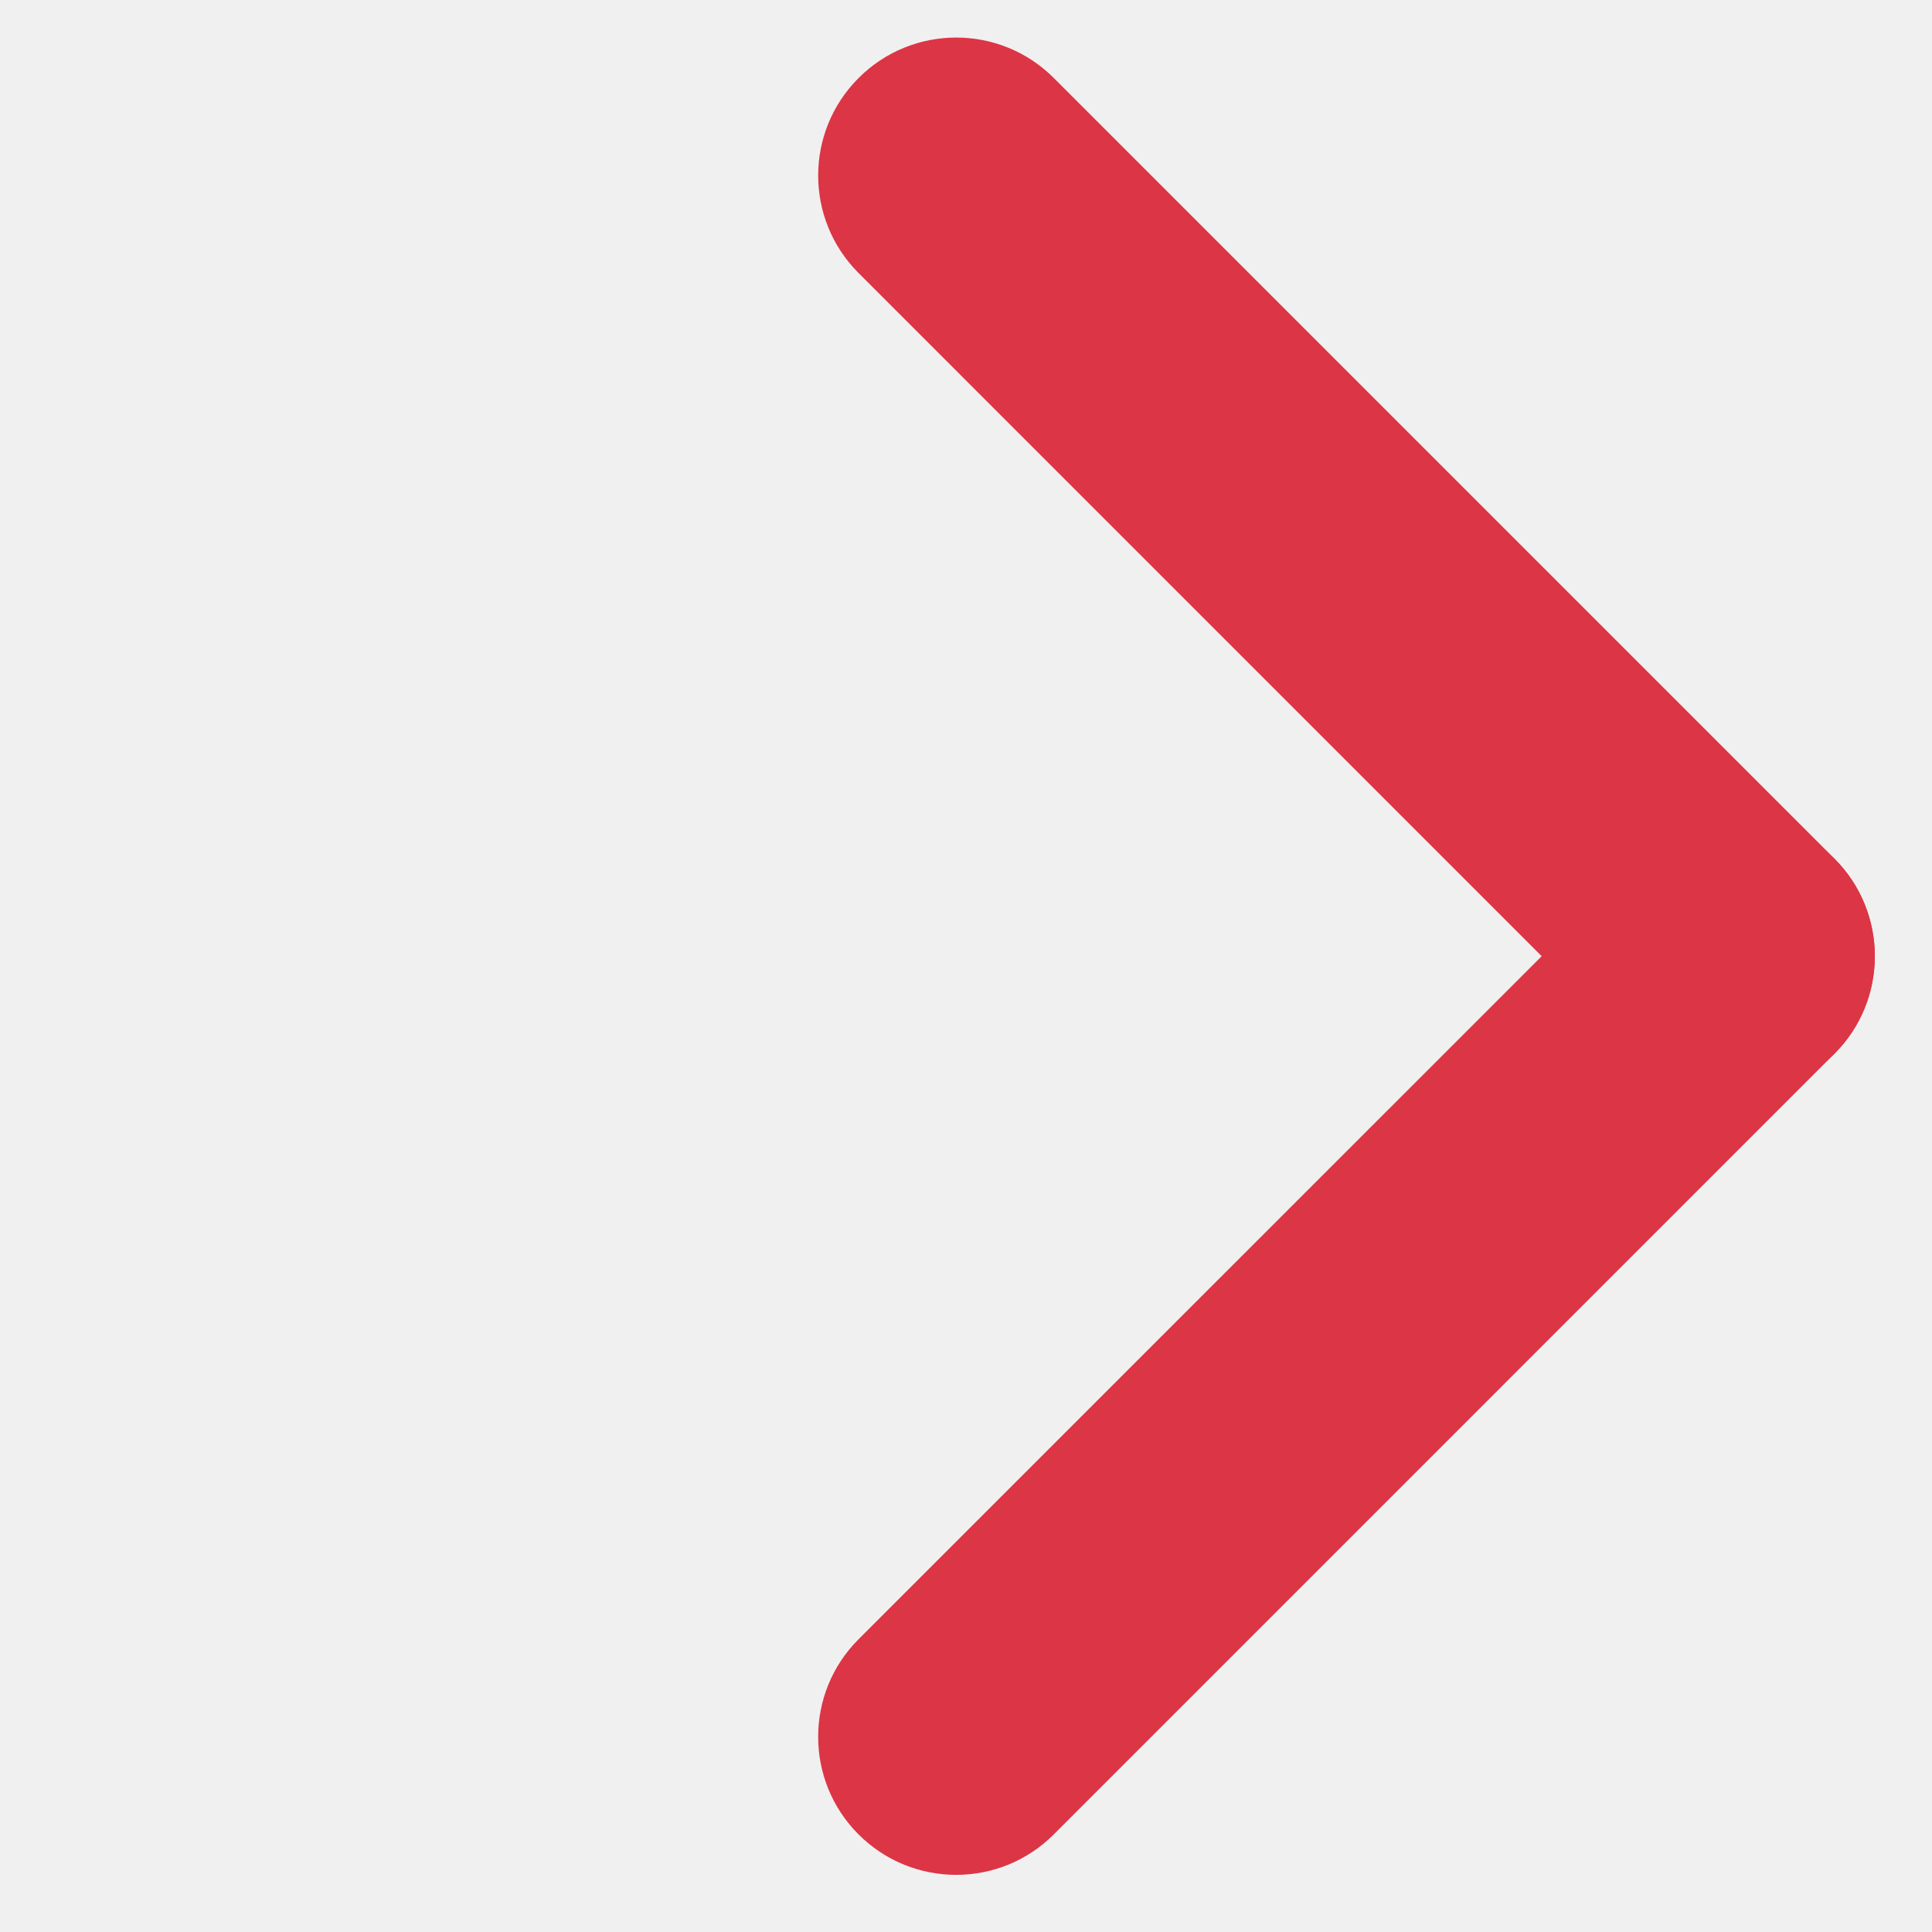
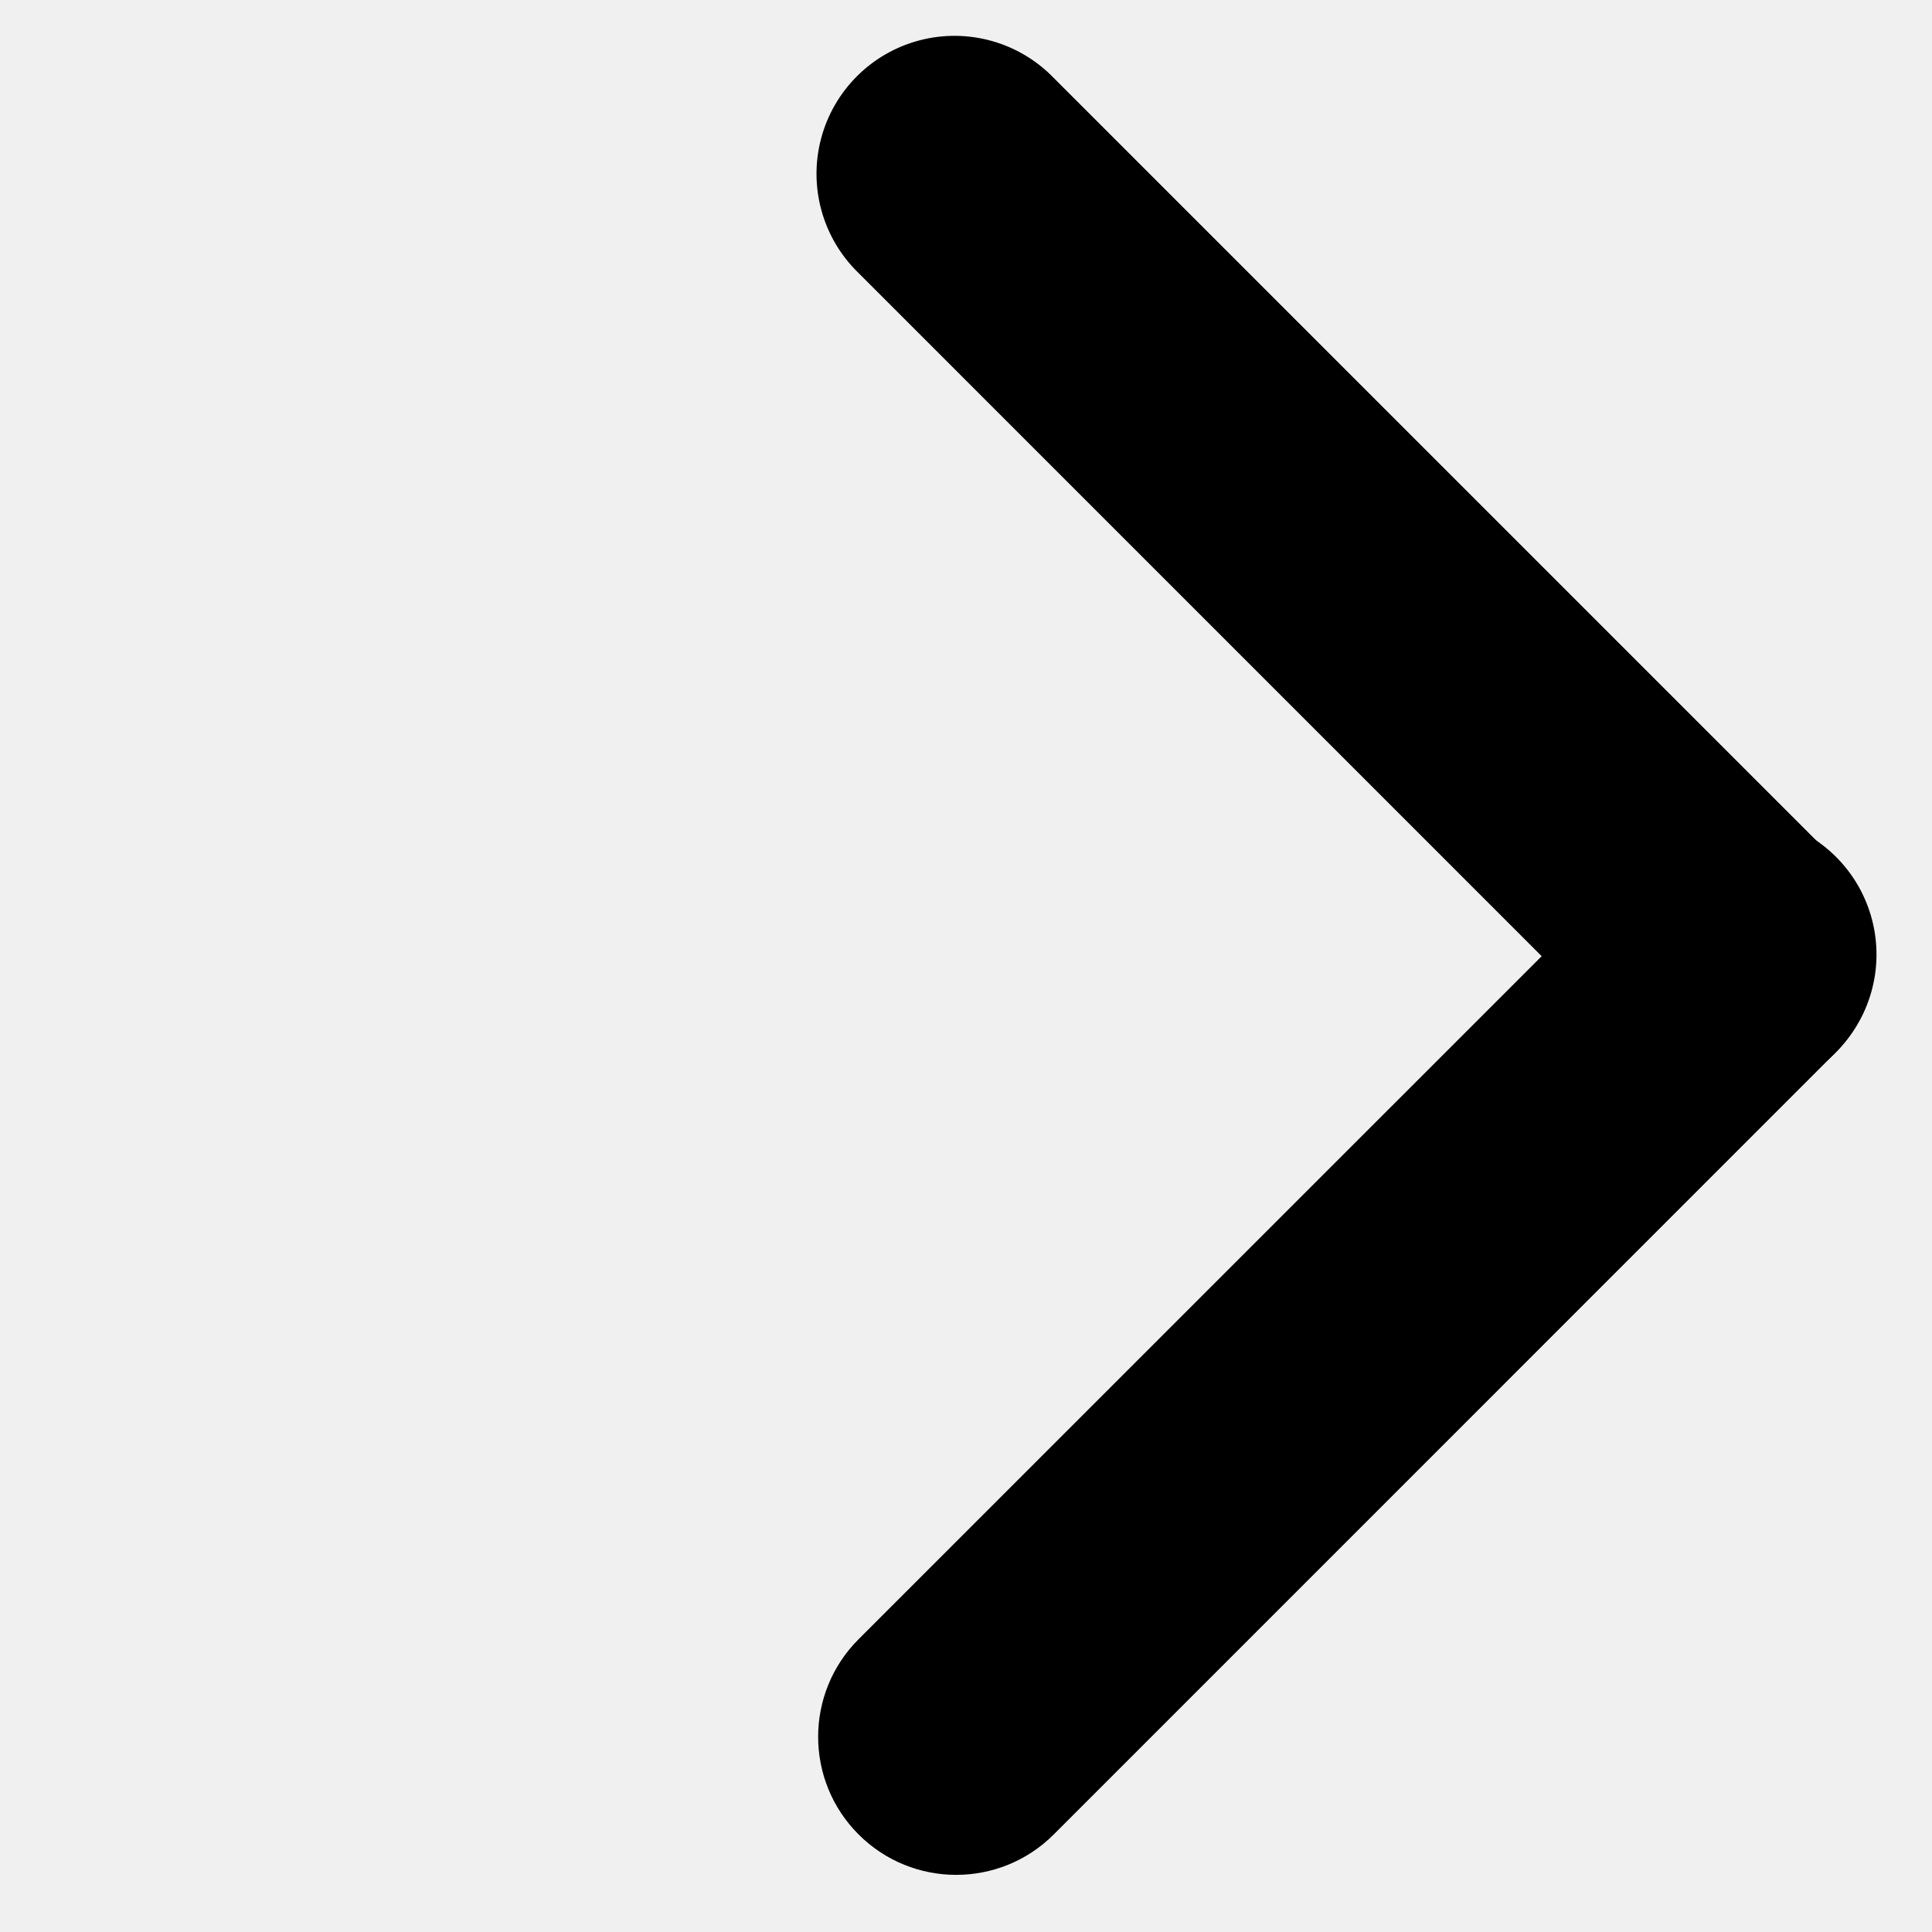
- <svg xmlns="http://www.w3.org/2000/svg" width="28" height="28" viewBox="0 0 28 28" fill="none">
-   <g clip-path="url(#clip0_6003_6645)">
-     <path d="M12.443 23.757C11.662 24.538 11.662 25.805 12.443 26.586C13.224 27.367 14.491 27.367 15.272 26.586L26.585 15.272C27.366 14.491 27.366 13.225 26.585 12.444C25.804 11.663 24.538 11.663 23.757 12.444L12.443 23.757Z" fill="#DC3545" />
-     <path d="M15.272 1.13C14.491 0.349 13.225 0.349 12.444 1.13C11.662 1.911 11.662 3.177 12.444 3.958L23.757 15.272C24.538 16.053 25.805 16.053 26.586 15.272C27.367 14.491 27.367 13.225 26.586 12.444L15.272 1.13Z" fill="#DC3545" />
-   </g>
-   <defs>
-     <clipPath id="clip0_6003_6645">
-       <rect width="28" height="28" fill="white" />
-     </clipPath>
-   </defs>
+ <svg xmlns="http://www.w3.org/2000/svg" width="28" height="28" viewBox="0 0 28 28" fill="currentColor" class="svg-icon">
+   <path d="M12.443 23.757a2 2 0 0 0 2.829 2.829l11.313-11.314a2 2 0 1 0-2.828-2.828z" />
+   <path d="M15.272 1.13a2 2 0 1 0-2.828 2.828l11.313 11.314a2 2 0 1 0 2.829-2.828z" />
</svg>
